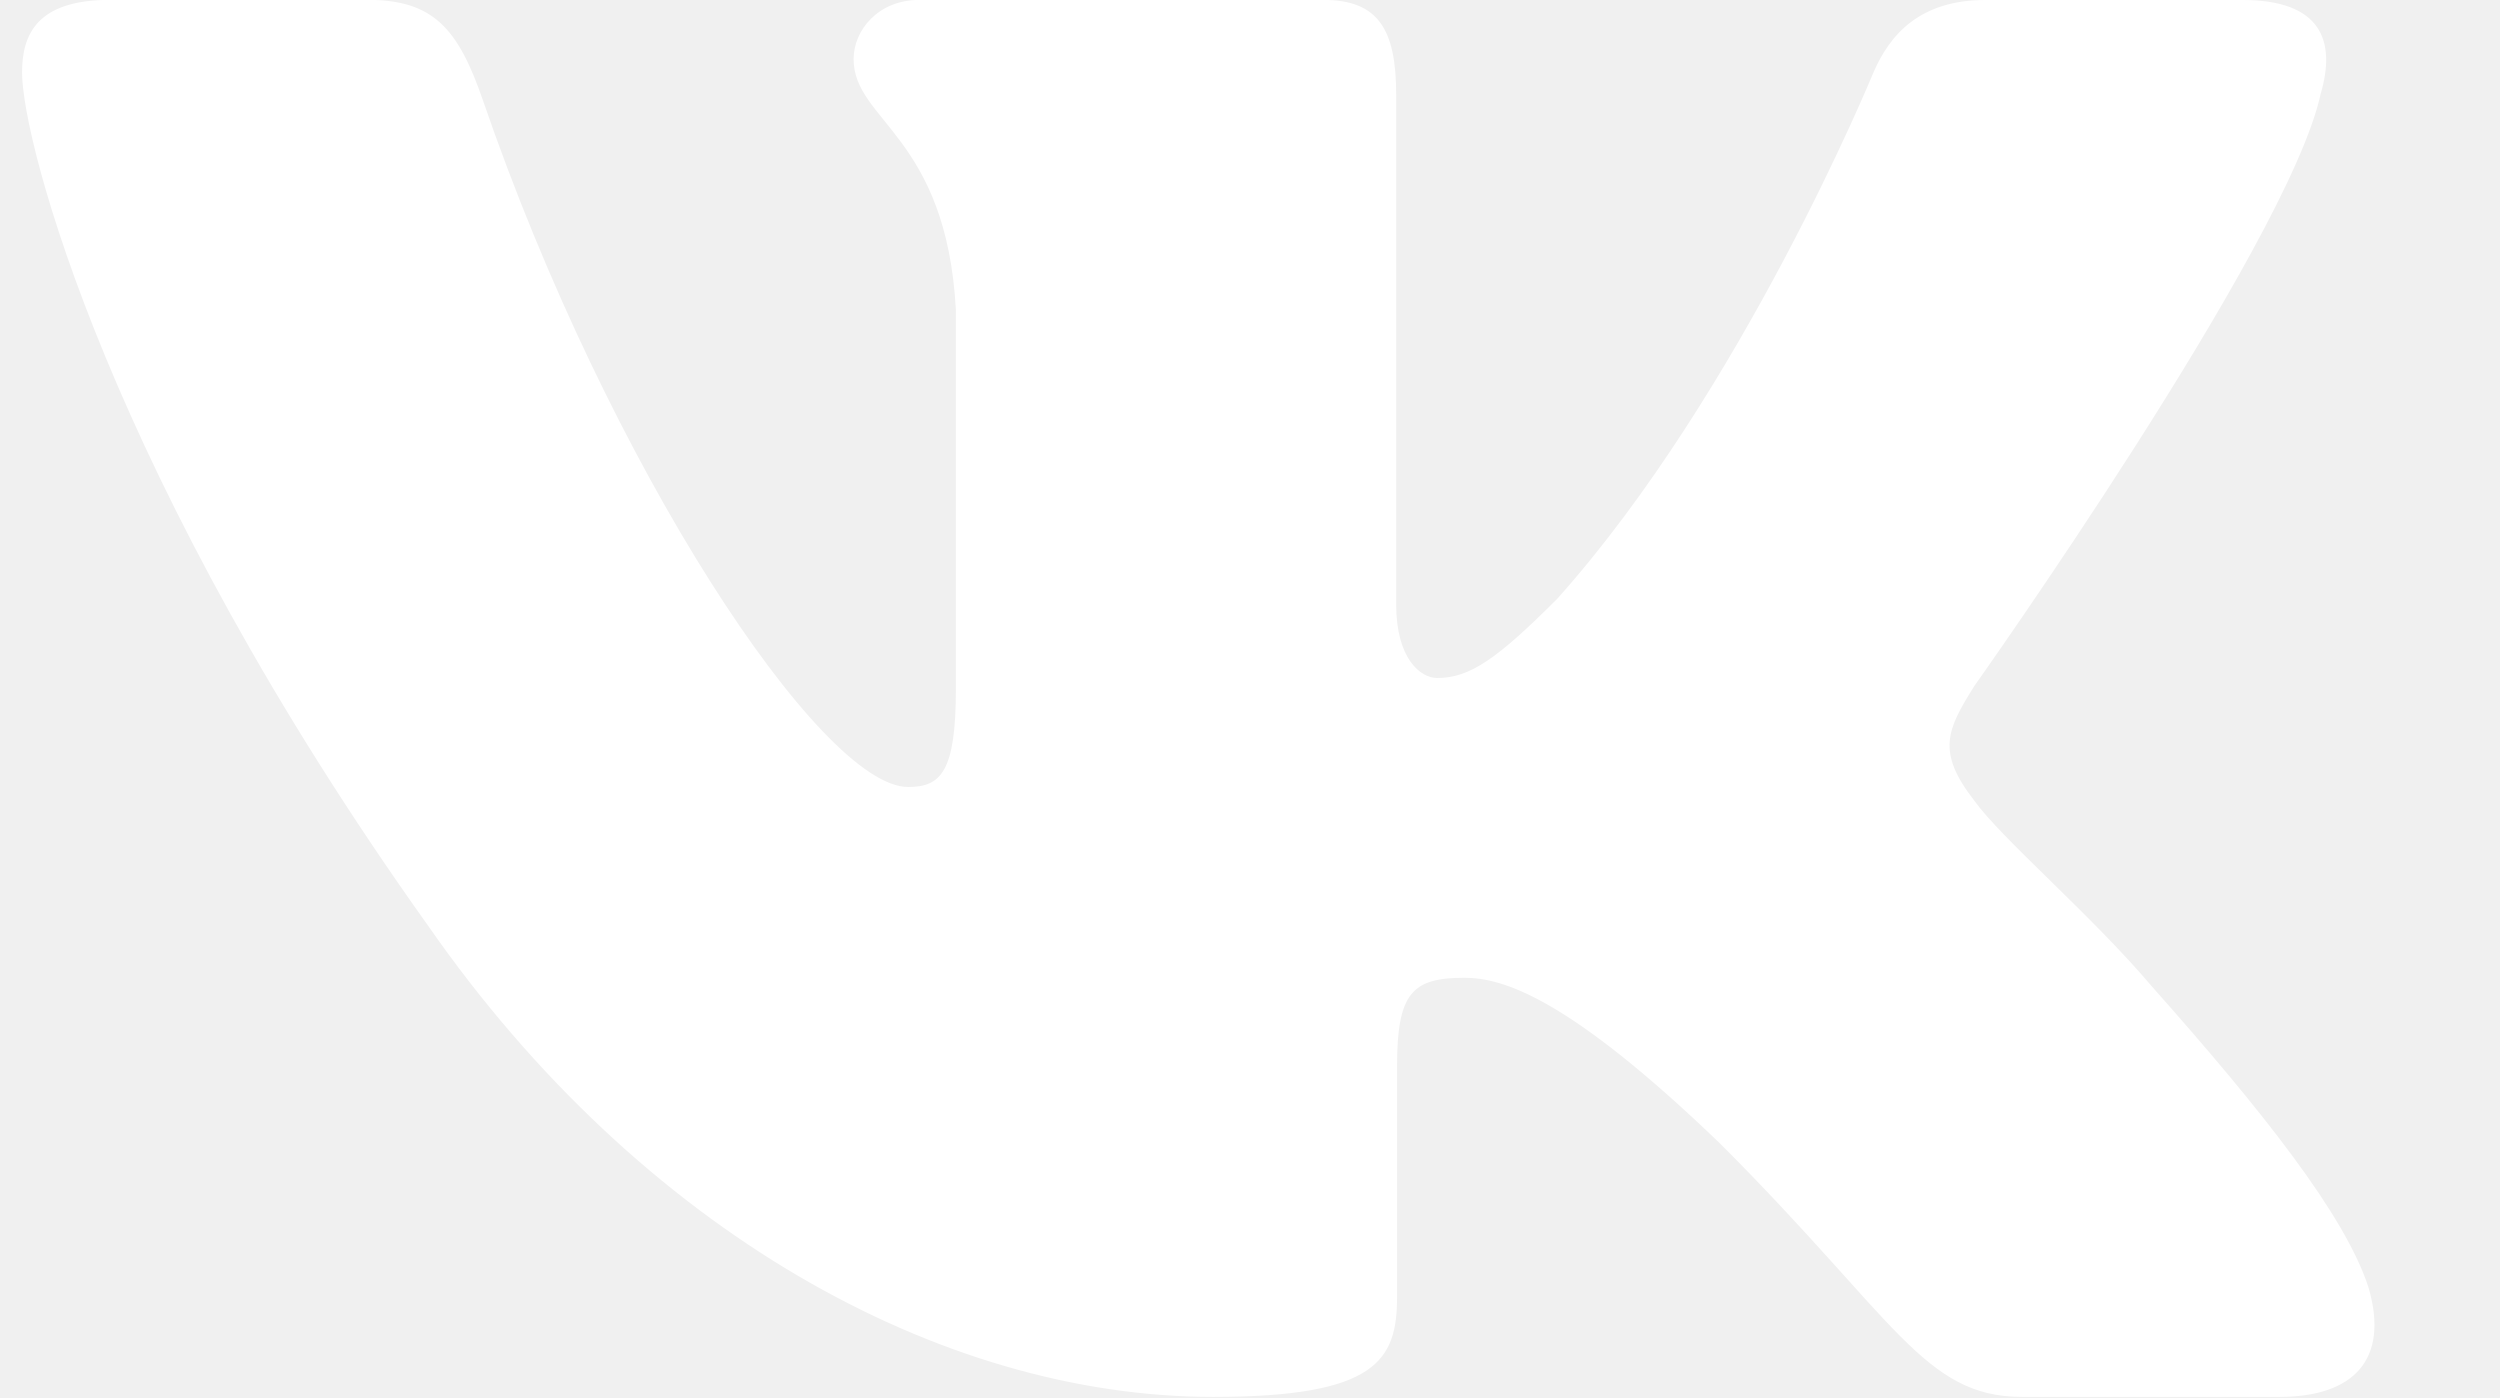
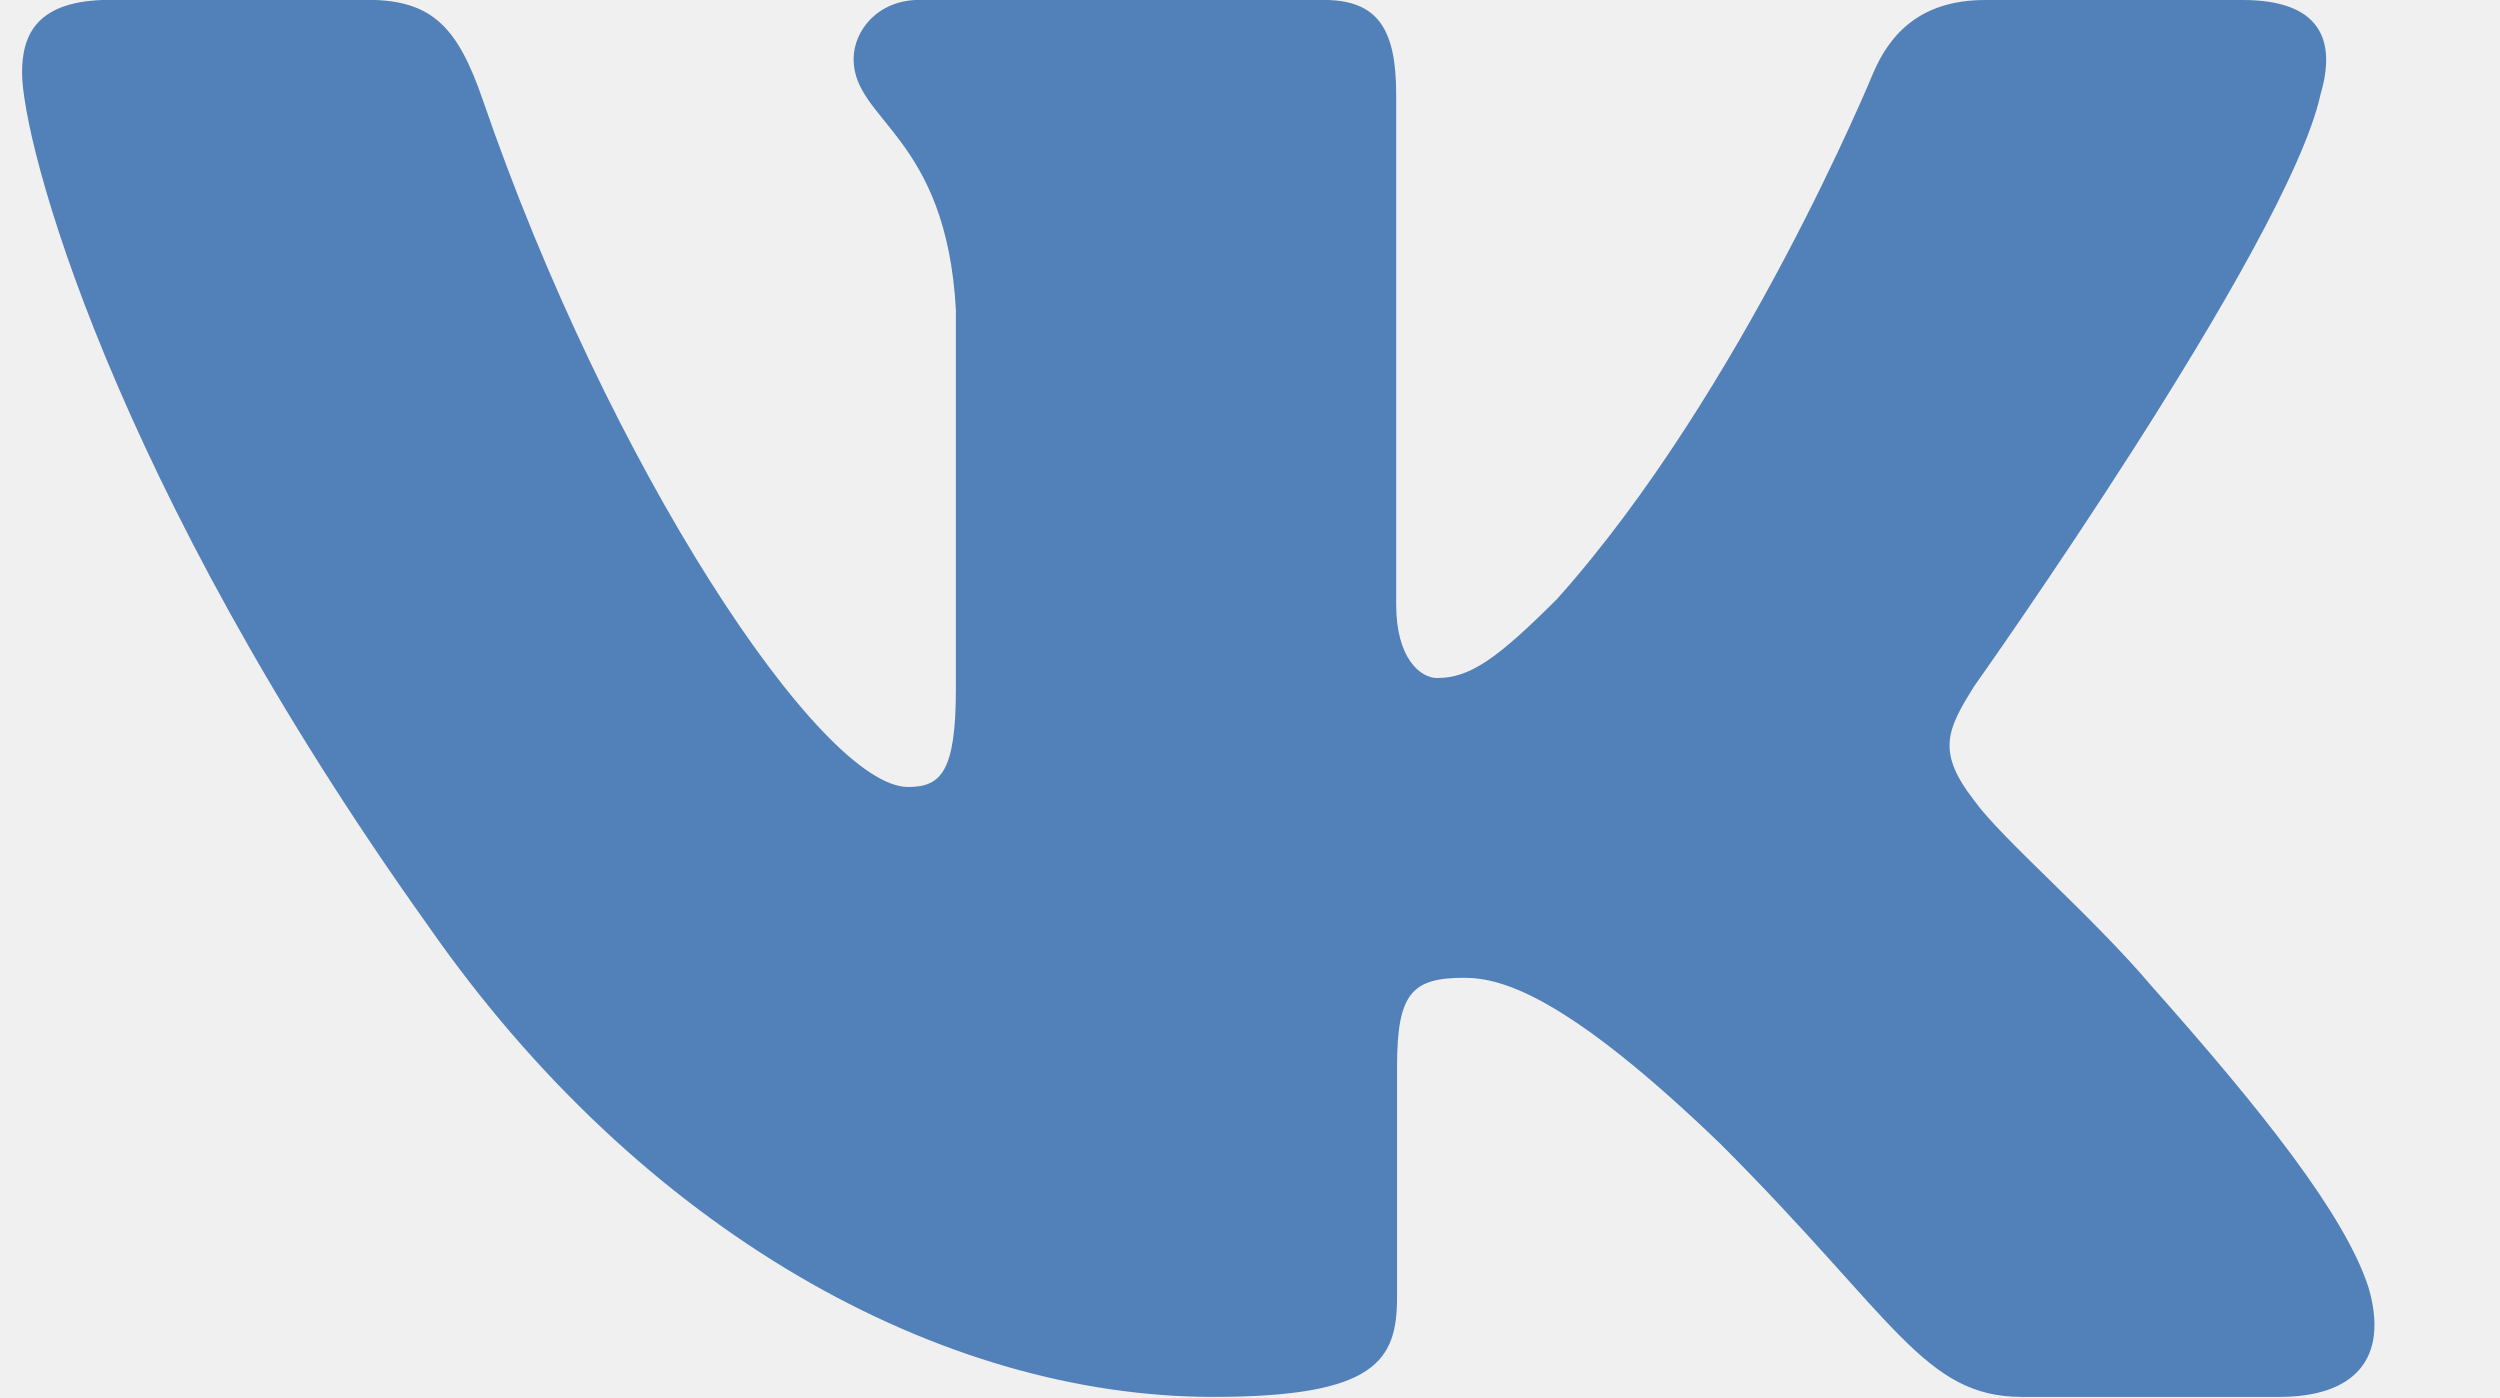
- <svg xmlns="http://www.w3.org/2000/svg" height="19" viewBox="0 0 34 19" width="34">
-   <path d="m31.558 1.287c.222-.742 0-1.287-1.058-1.287h-3.5c-.89 0-1.3.471-1.523.99 0 0-1.78 4.338-4.301 7.156-.816.816-1.187 1.075-1.632 1.075-.222 0-.556-.26-.556-1.001v-6.934c0-.89-.247-1.287-.988-1.287h-5.5c-.556 0-.891.413-.891.804 0 .844 1.261 1.038 1.391 3.411v5.154c0 1.13-.204 1.335-.649 1.335-1.187 0-4.073-4.358-5.785-9.344-.335-.969-.672-1.361-1.566-1.361h-3.5c-1 0-1.2.471-1.2.99 0 .927 1.187 5.525 5.525 11.606 2.892 4.153 6.967 6.404 10.675 6.404 2.225 0 2.5-.5 2.5-1.361v-3.139c0-1 .211-1.2.915-1.2.519 0 1.409.26 3.486 2.262 2.373 2.373 2.764 3.438 4.099 3.438h3.5c1 0 1.5-.5 1.212-1.487-.316-.983-1.449-2.41-2.952-4.102-.816-.964-2.039-2.002-2.41-2.521-.519-.667-.371-.964 0-1.557 0 0 4.264-6.007 4.709-8.046z" fill="#fff" fill-rule="evenodd" />
+ <svg xmlns="http://www.w3.org/2000/svg" class="vk-logo" height="19" viewBox="0 0 34 19" width="34">
+   <style>
+     .vk-logo {
+       fill: #5181B8;
+     }
+ 
+     .vk-logo:hover {
+       fill: #4DA8FF;
+     }
+ 
+     .dark-theme * .vk-logo {
+       fill: #eeeeee;
+     }
+ 
+     .dark-theme * .vk-logo:hover {
+       fill: #ffffff;
+     }
+   </style>
+   <path d="m31.558         1.287c.222-.742 0-1.287-1.058-1.287h-3.5c-.89         0-1.3.471-1.523.99         0         0-1.78         4.338-4.301         7.156-.816.816-1.187         1.075-1.632         1.075-.222         0-.556-.26-.556-1.001v-6.934c0-.89-.247-1.287-.988-1.287h-5.5c-.556         0-.891.413-.891.804         0         .844         1.261         1.038         1.391         3.411v5.154c0         1.13-.204         1.335-.649         1.335-1.187         0-4.073-4.358-5.785-9.344-.335-.969-.672-1.361-1.566-1.361h-3.5c-1         0-1.2.471-1.2.99         0         .927         1.187         5.525         5.525         11.606         2.892         4.153         6.967         6.404         10.675         6.404         2.225         0         2.5-.5         2.5-1.361v-3.139c0-1         .211-1.2.915-1.2.519         0         1.409.26         3.486         2.262         2.373         2.373         2.764         3.438         4.099         3.438h3.5c1         0         1.5-.5         1.212-1.487-.316-.983-1.449-2.41-2.952-4.102-.816-.964-2.039-2.002-2.41-2.521-.519-.667-.371-.964         0-1.557         0         0         4.264-6.007         4.709-8.046z" />
</svg>
